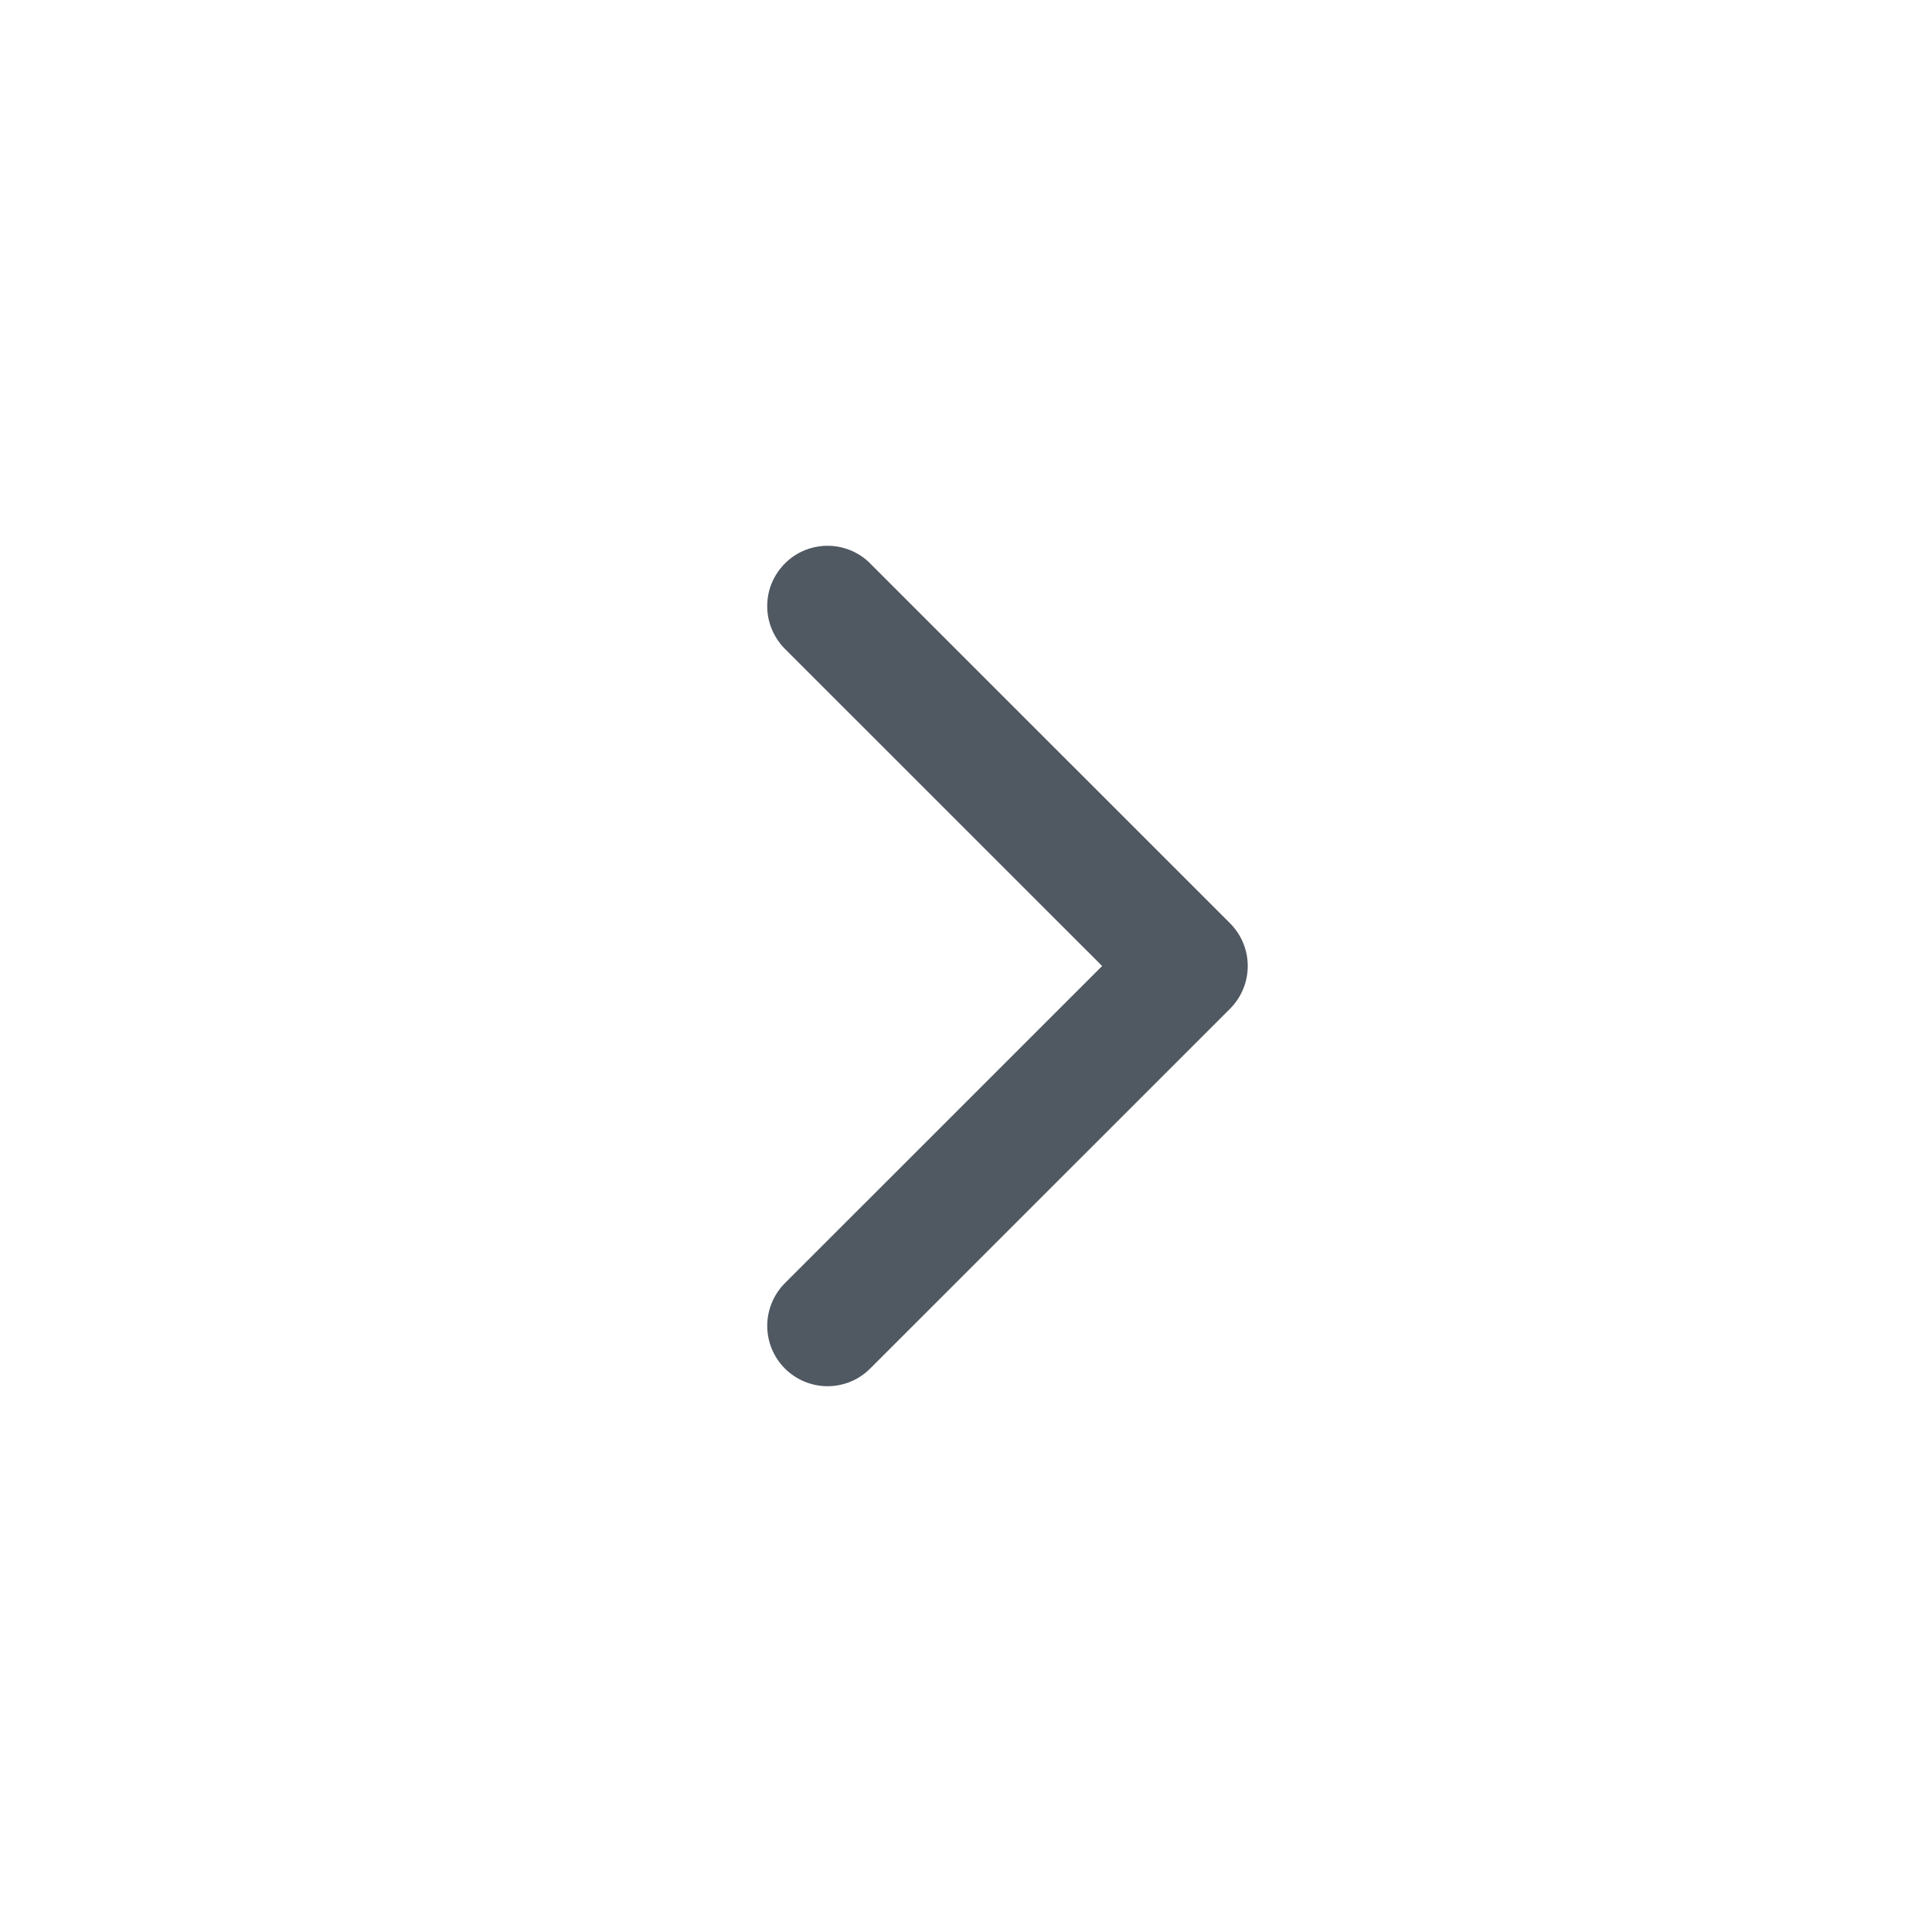
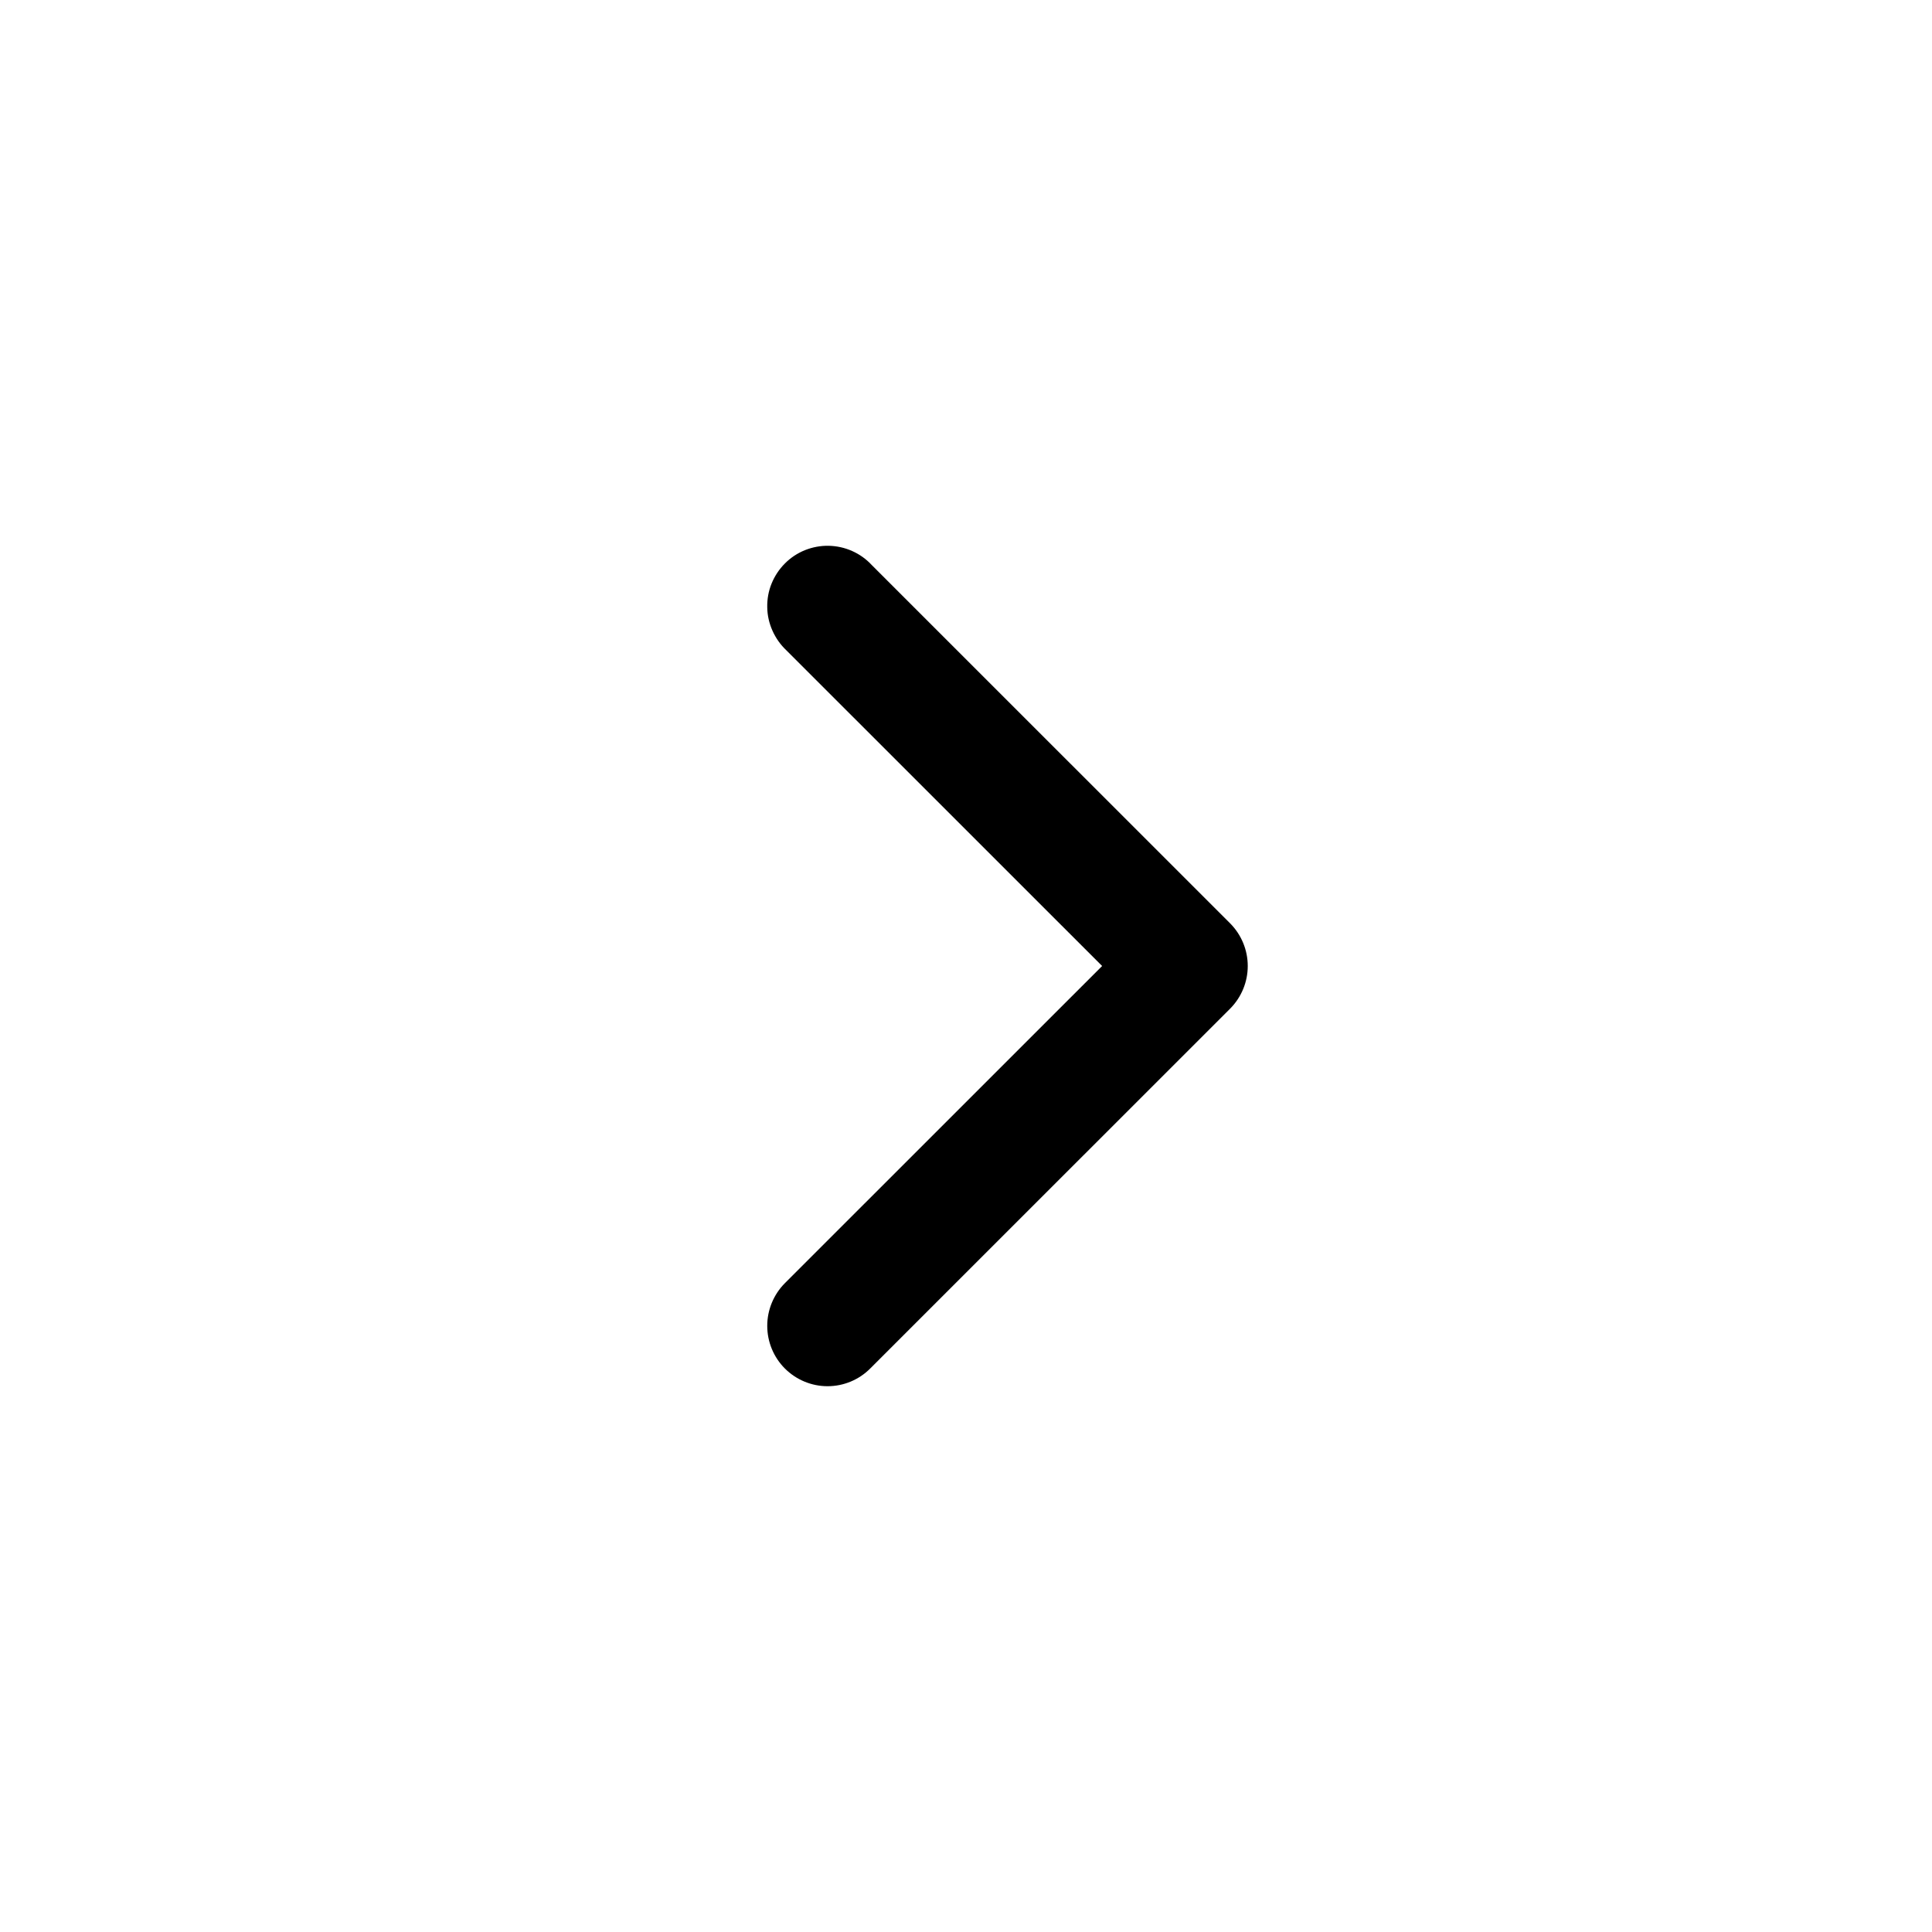
<svg xmlns="http://www.w3.org/2000/svg" id="interface/right-chevron" viewBox="0 0 24 24" fill="none">
-   <path d="M9.531 16.47C9.531 16.669 9.61 16.86 9.75 17C9.891 17.141 10.082 17.22 10.28 17.22C10.479 17.22 10.67 17.141 10.81 17L15.281 12.53C15.421 12.389 15.5 12.199 15.5 12C15.5 11.801 15.421 11.611 15.281 11.47L10.829 7.019C10.761 6.945 10.678 6.886 10.586 6.845C10.494 6.804 10.395 6.782 10.294 6.78C10.193 6.778 10.093 6.797 10 6.834C9.906 6.872 9.821 6.928 9.75 7C9.679 7.071 9.623 7.156 9.585 7.249C9.547 7.342 9.529 7.442 9.531 7.543C9.532 7.644 9.555 7.743 9.596 7.835C9.637 7.927 9.696 8.01 9.769 8.079L13.691 12L9.75 15.94C9.61 16.081 9.531 16.272 9.531 16.47Z" fill="#505862" />
+   <path d="M9.531 16.47C9.531 16.669 9.61 16.86 9.75 17C9.891 17.141 10.082 17.22 10.28 17.22C10.479 17.22 10.67 17.141 10.81 17L15.281 12.53C15.421 12.389 15.5 12.199 15.5 12C15.5 11.801 15.421 11.611 15.281 11.47L10.829 7.019C10.761 6.945 10.678 6.886 10.586 6.845C10.494 6.804 10.395 6.782 10.294 6.78C10.193 6.778 10.093 6.797 10 6.834C9.906 6.872 9.821 6.928 9.75 7C9.679 7.071 9.623 7.156 9.585 7.249C9.547 7.342 9.529 7.442 9.531 7.543C9.532 7.644 9.555 7.743 9.596 7.835C9.637 7.927 9.696 8.01 9.769 8.079L13.691 12L9.75 15.94C9.61 16.081 9.531 16.272 9.531 16.47Z" fill="currentColor" />
</svg>
